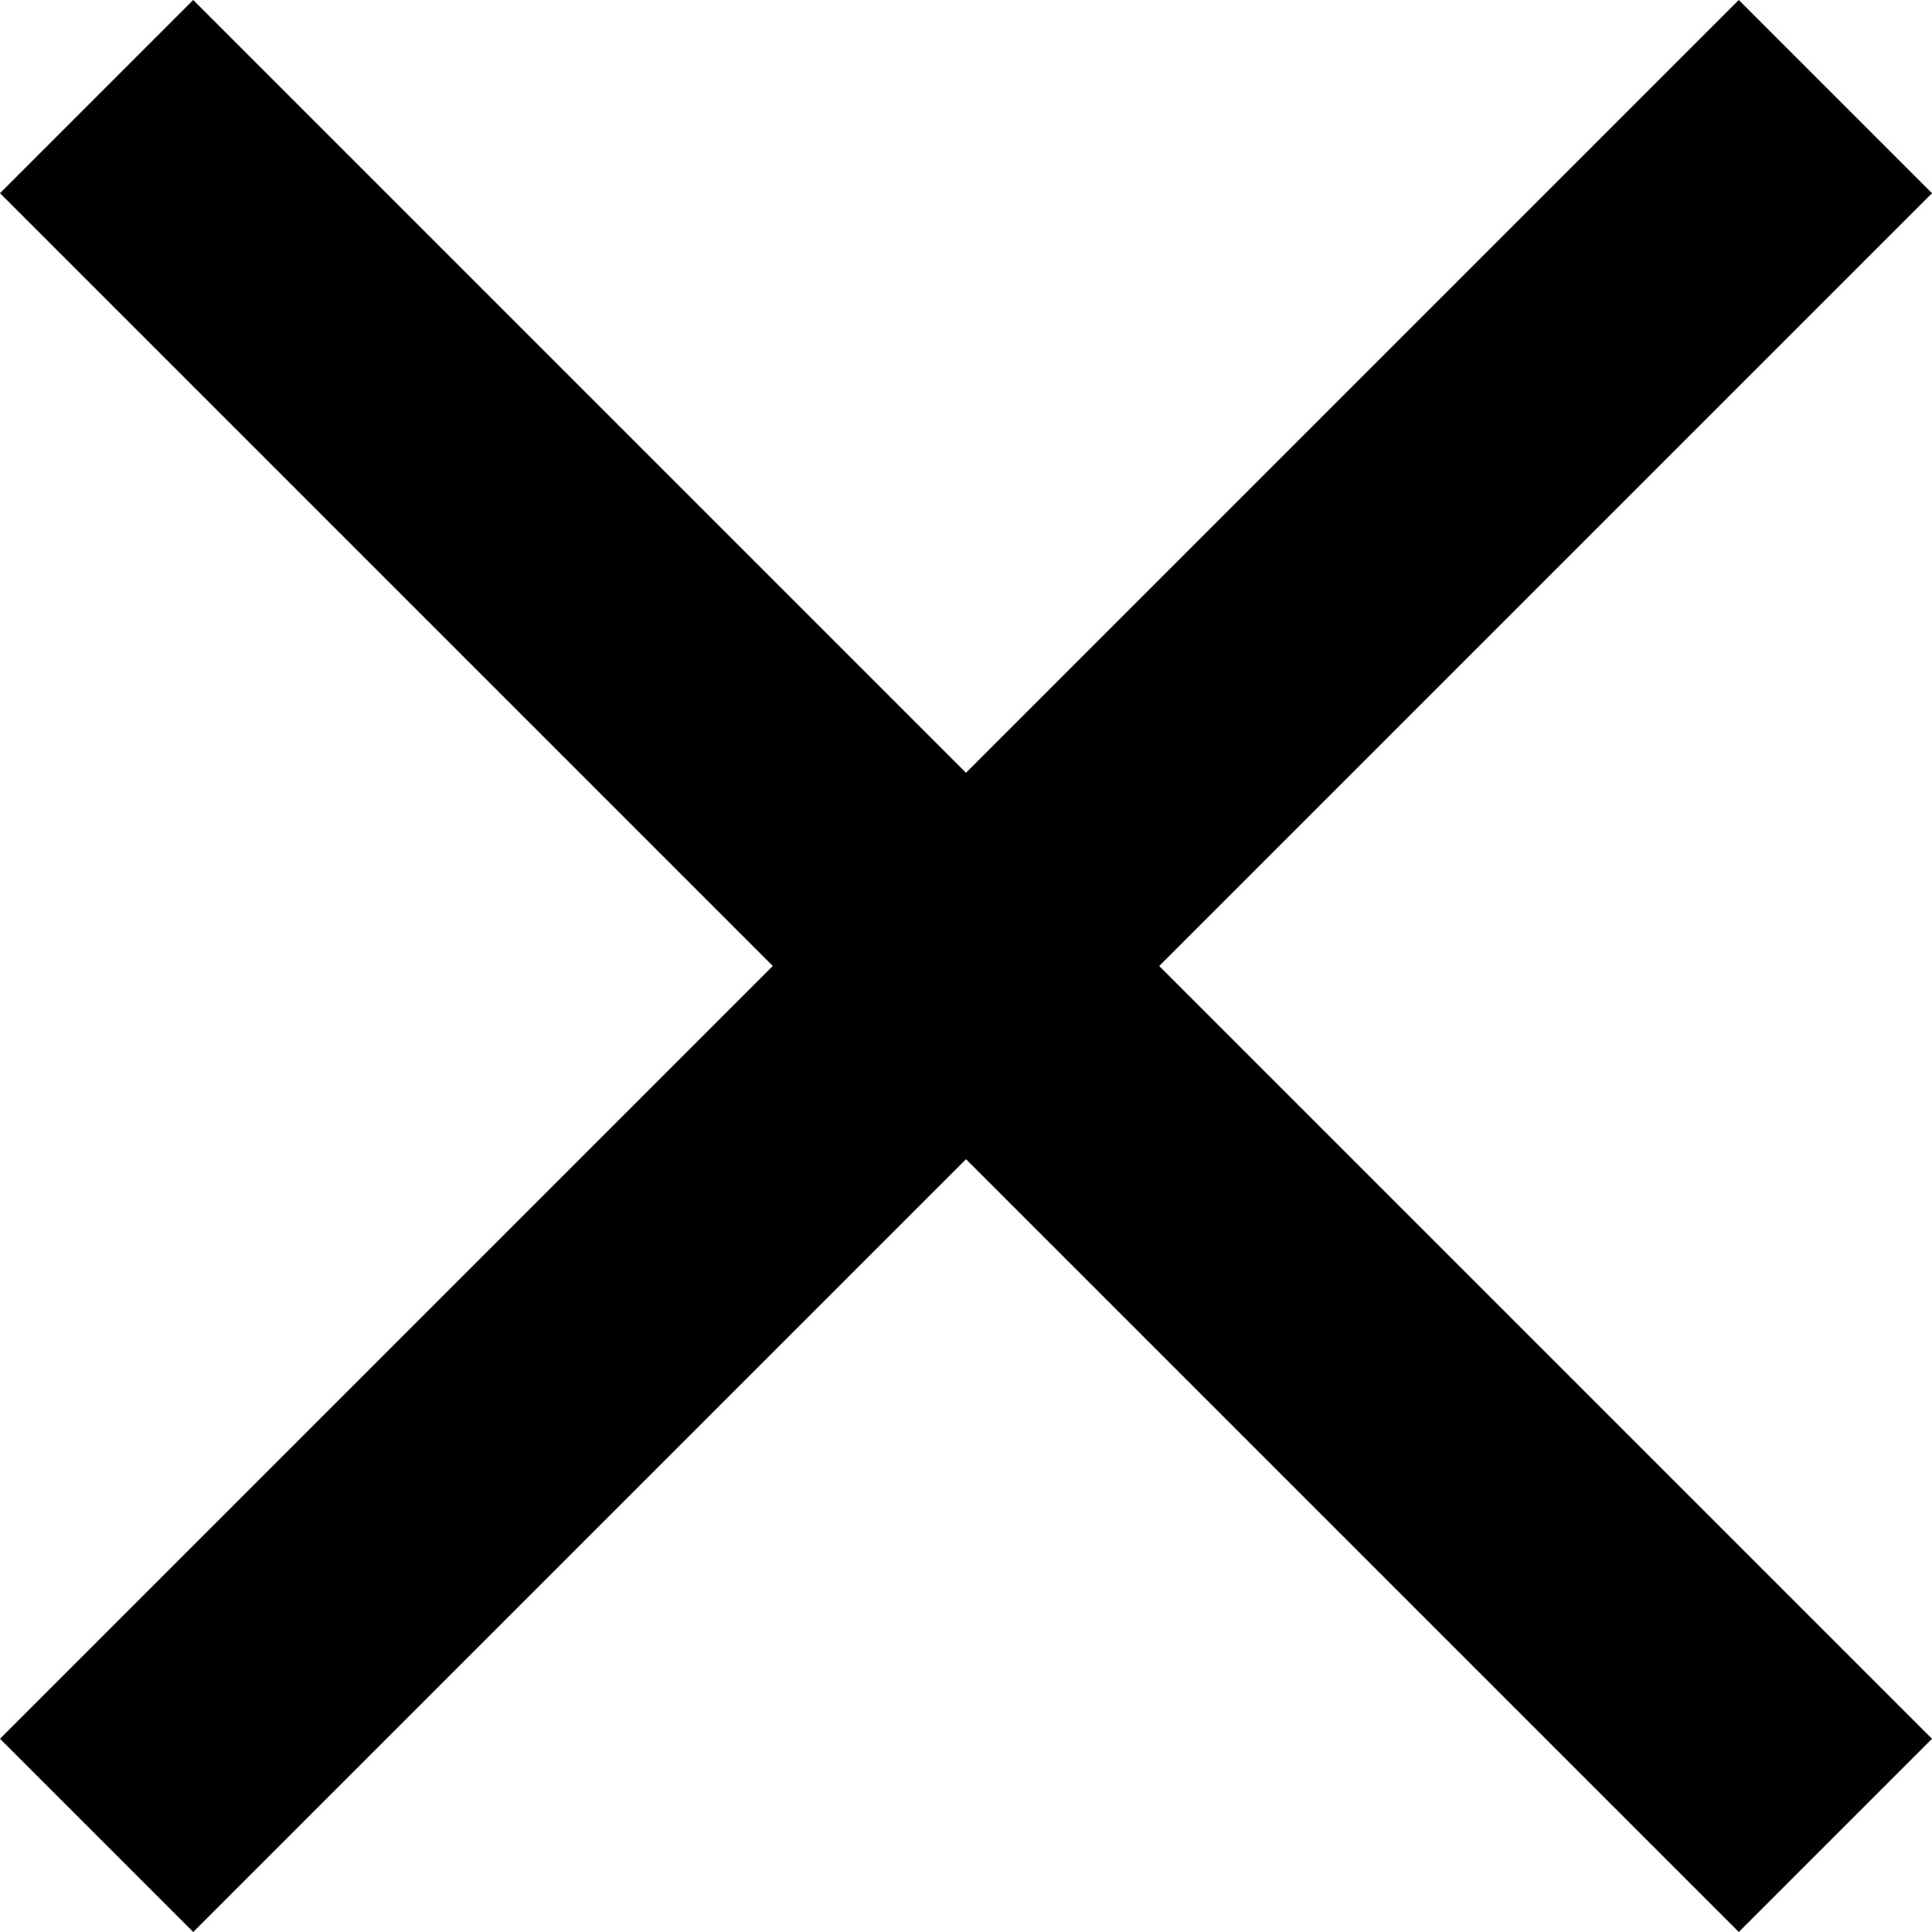
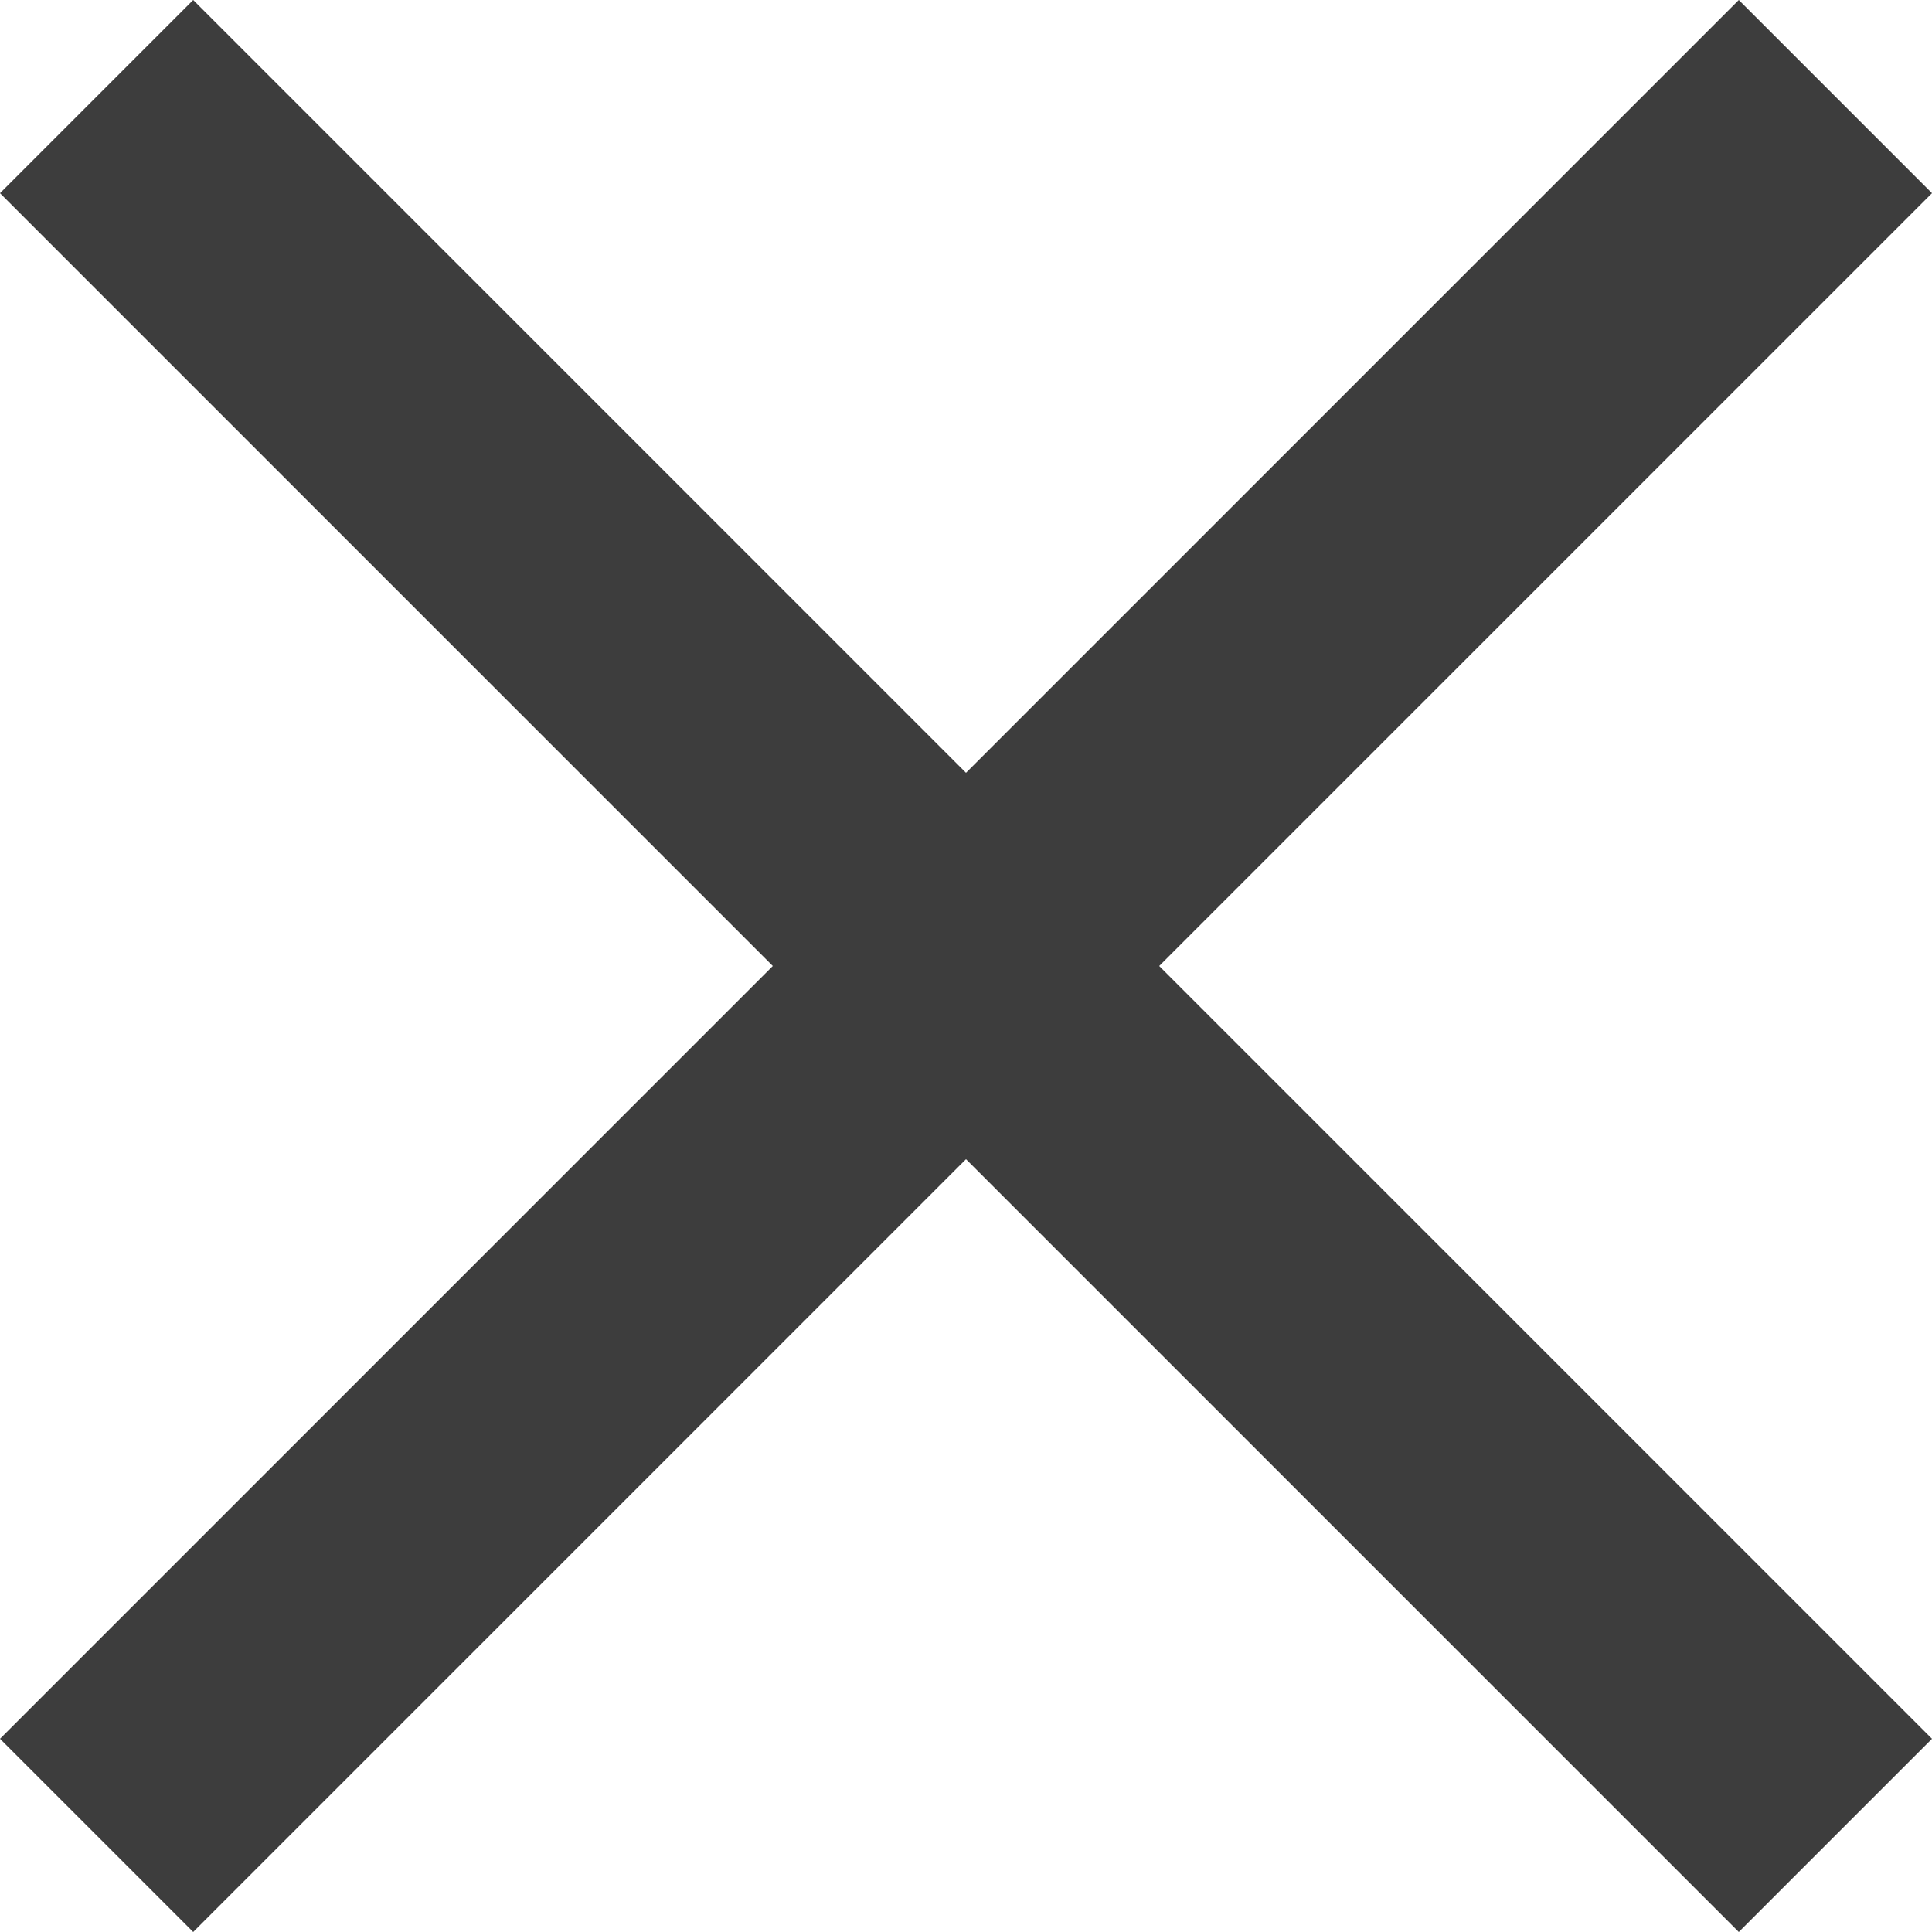
<svg xmlns="http://www.w3.org/2000/svg" width="14" height="14" viewBox="0 0 14 14" fill="none">
-   <path d="M1.4 14L0 12.6L5.6 7L0 1.4L1.4 0L7 5.6L12.6 0L14 1.4L8.4 7L14 12.6L12.6 14L7 8.4L1.4 14Z" fill="black" />
+   <path d="M1.4 14L0 12.6L5.6 7L0 1.4L1.4 0L7 5.6L12.6 0L14 1.4L8.4 7L14 12.6L12.6 14L7 8.4L1.4 14Z" fill="#3d3d3d" />
</svg>
